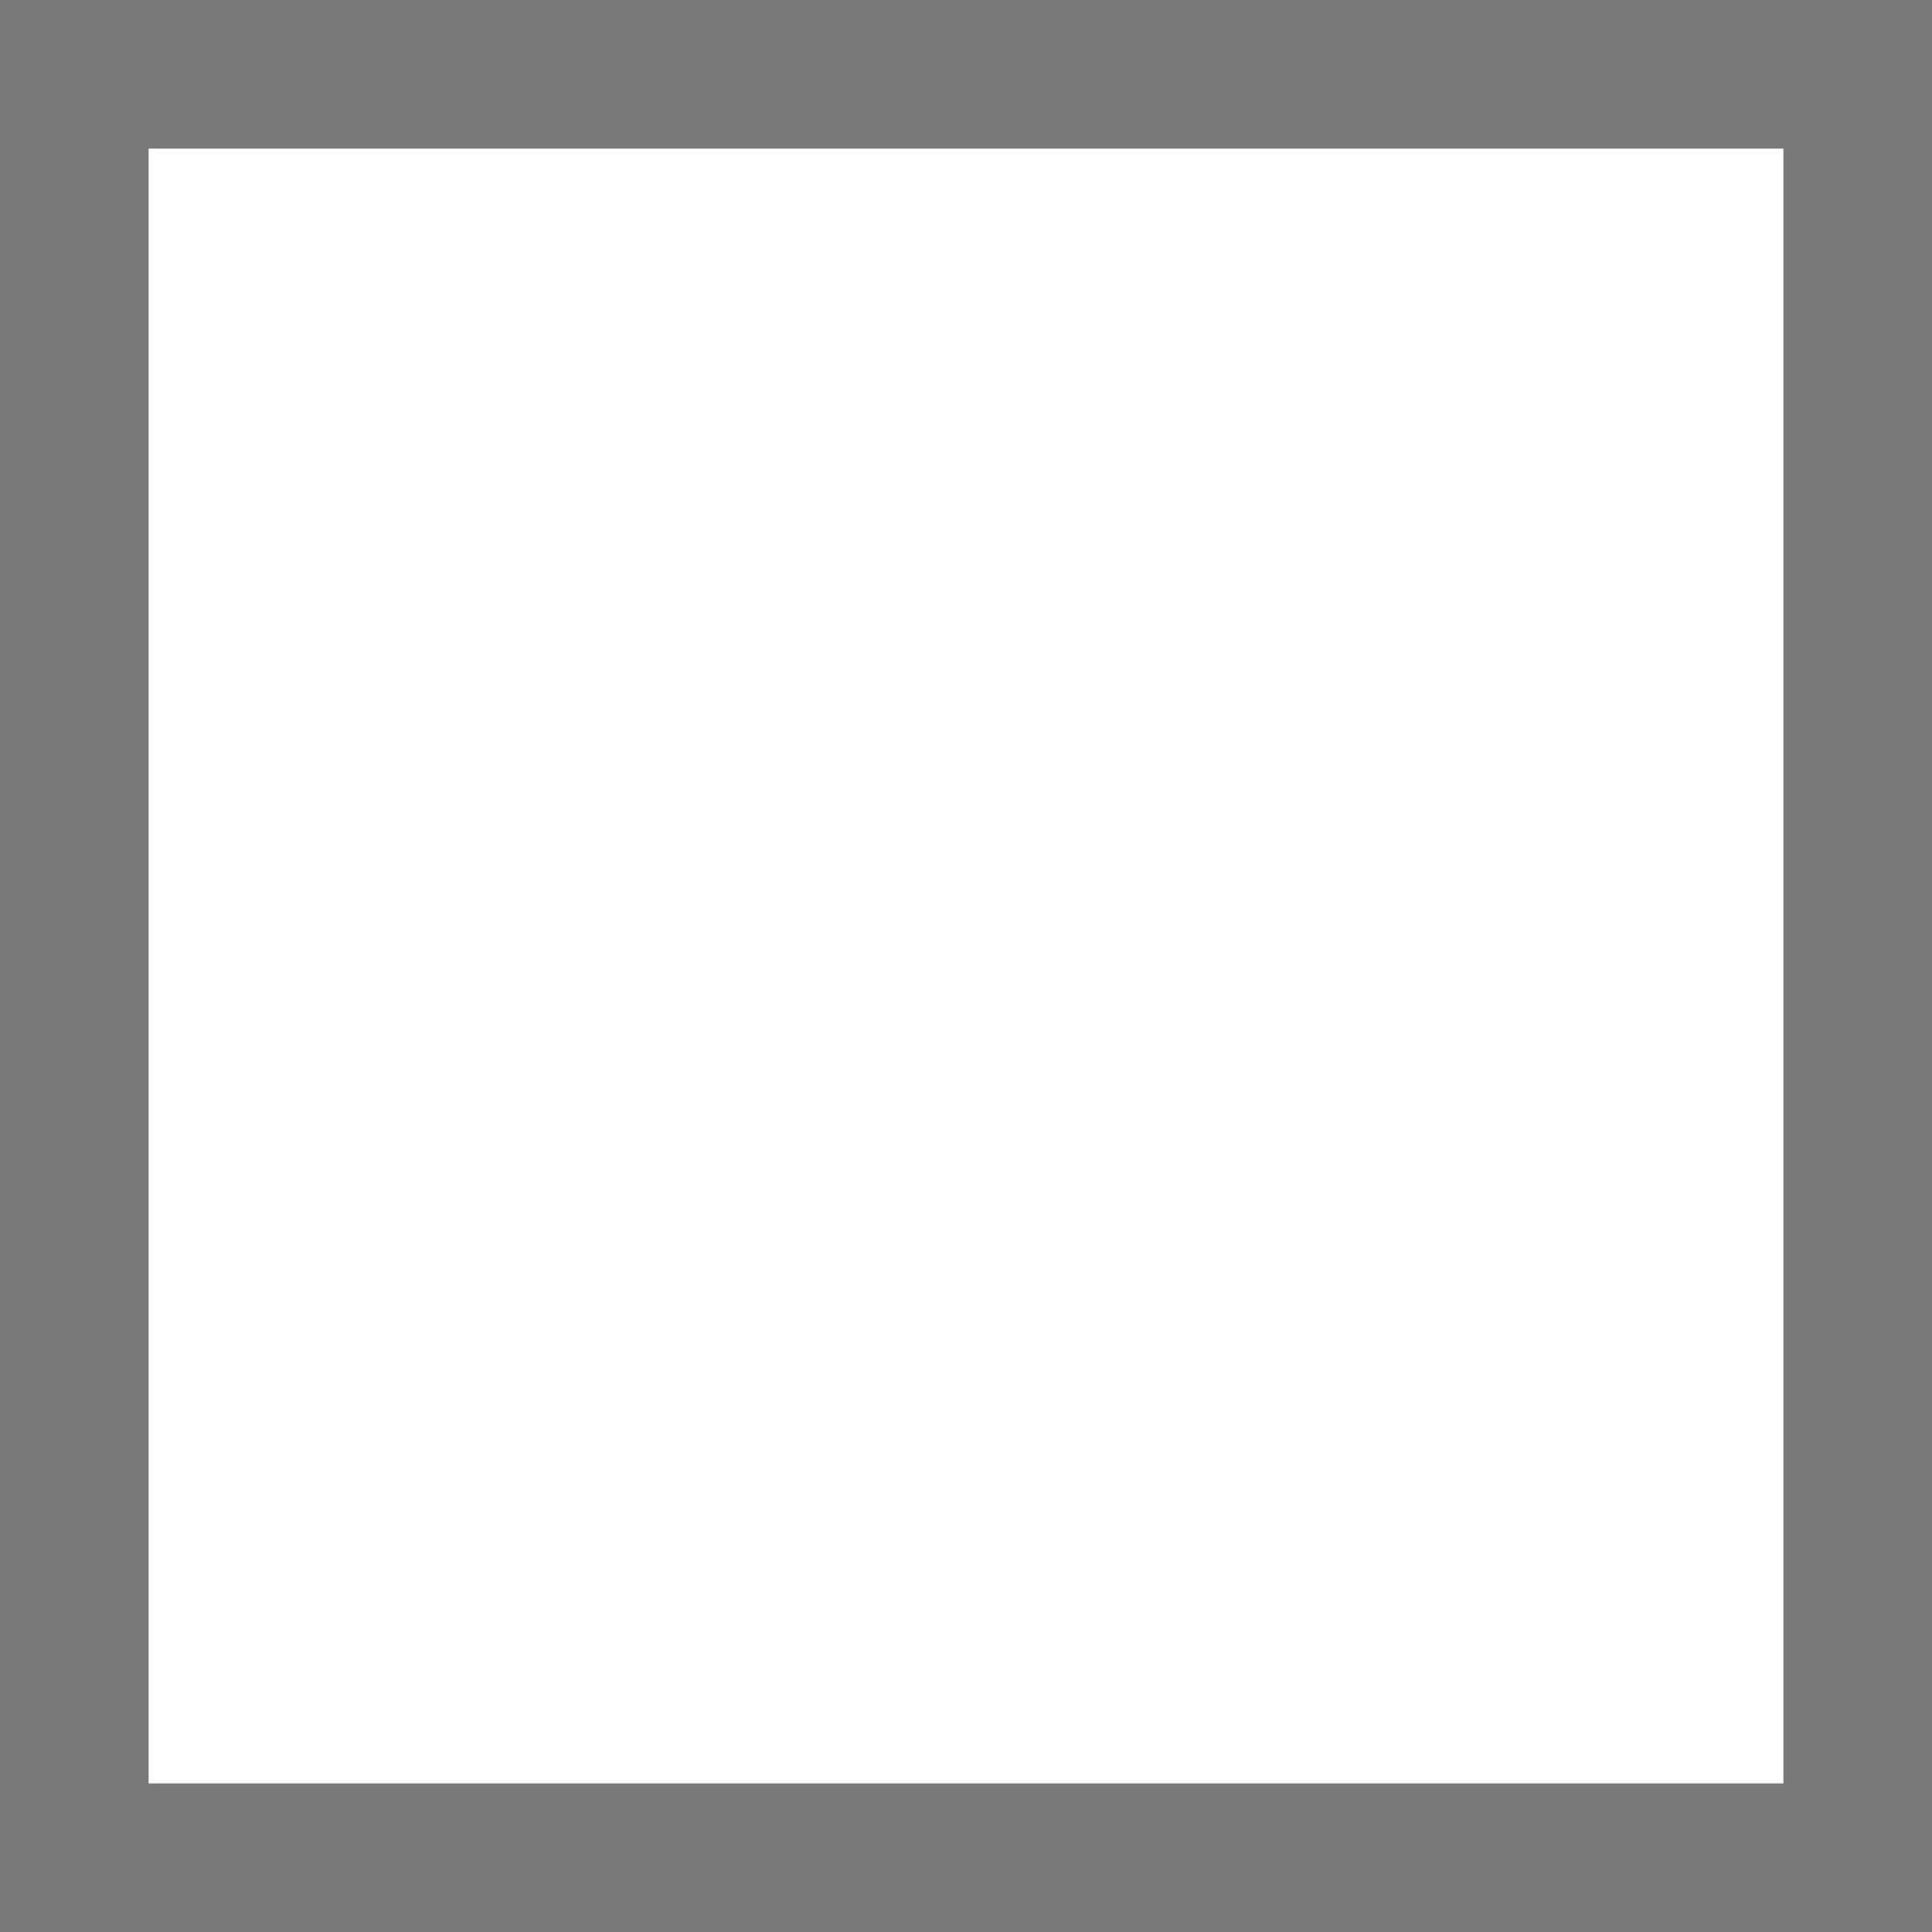
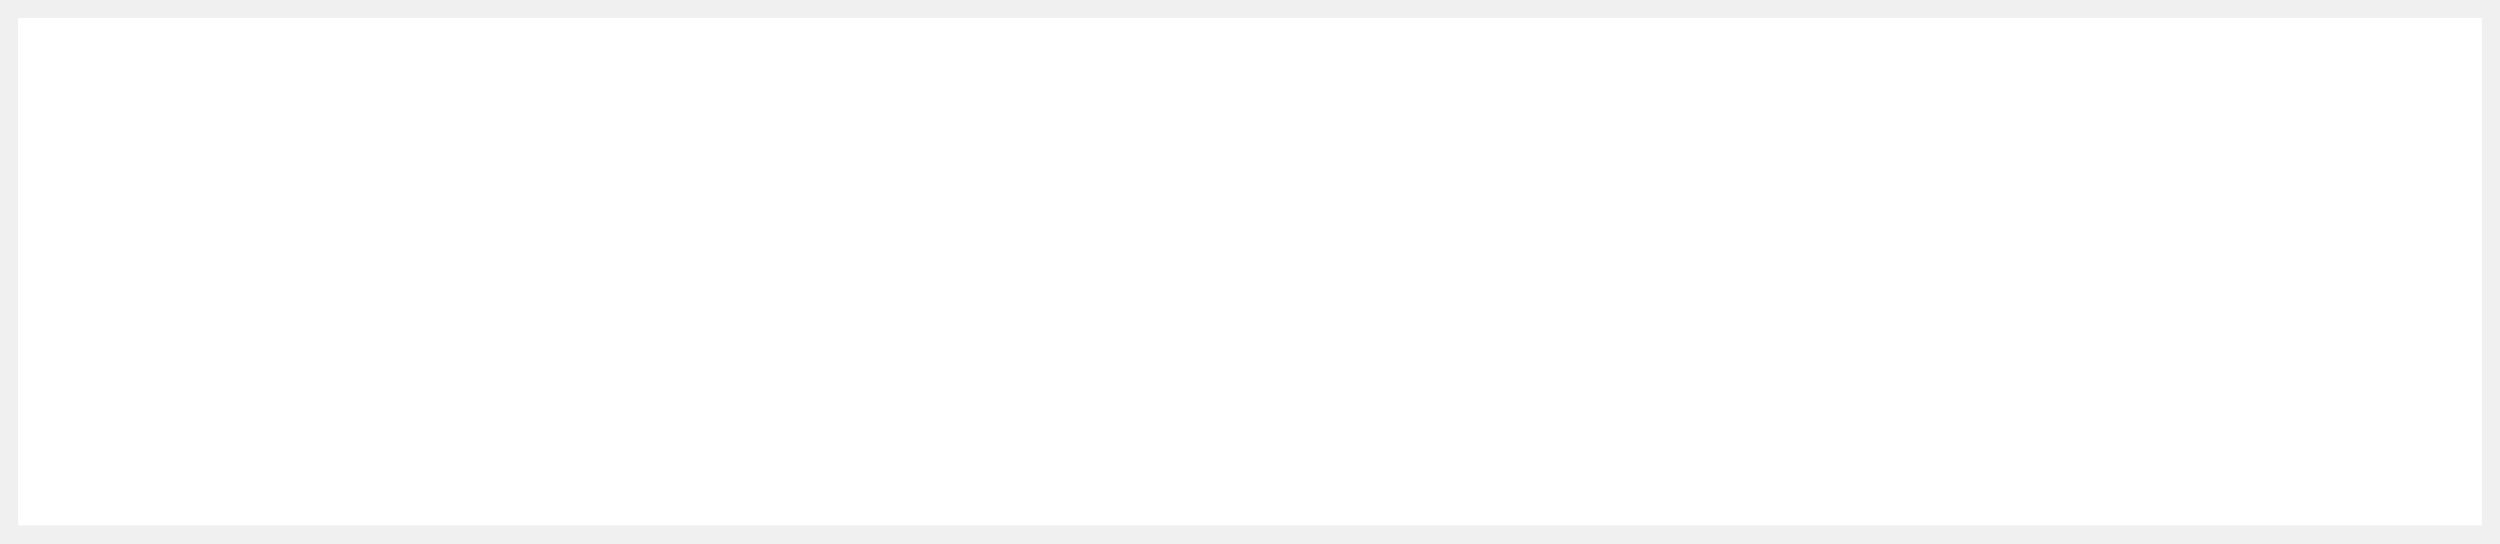
- <svg xmlns="http://www.w3.org/2000/svg" version="1.1" width="13px" height="13px" viewBox="290 17  13 13">
-   <path d="M 290.5 17.5  L 302.5 17.5  L 302.5 29.5  L 290.5 29.5  L 290.5 17.5  Z " fill-rule="nonzero" fill="#ffffff" stroke="none" />
-   <path d="M 290.5 17.5  L 302.5 17.5  L 302.5 29.5  L 290.5 29.5  L 290.5 17.5  Z " stroke-width="1" stroke="#797979" fill="none" />
+ <svg xmlns="http://www.w3.org/2000/svg" version="1.1" width="138px" height="30px">
+   <g transform="matrix(1 0 0 1 -138 -39 )">
+     <path d="M 139 40  L 275 40  L 275 68  L 139 68  L 139 40  Z " fill-rule="nonzero" fill="#ffffff" stroke="none" />
+   </g>
</svg>
